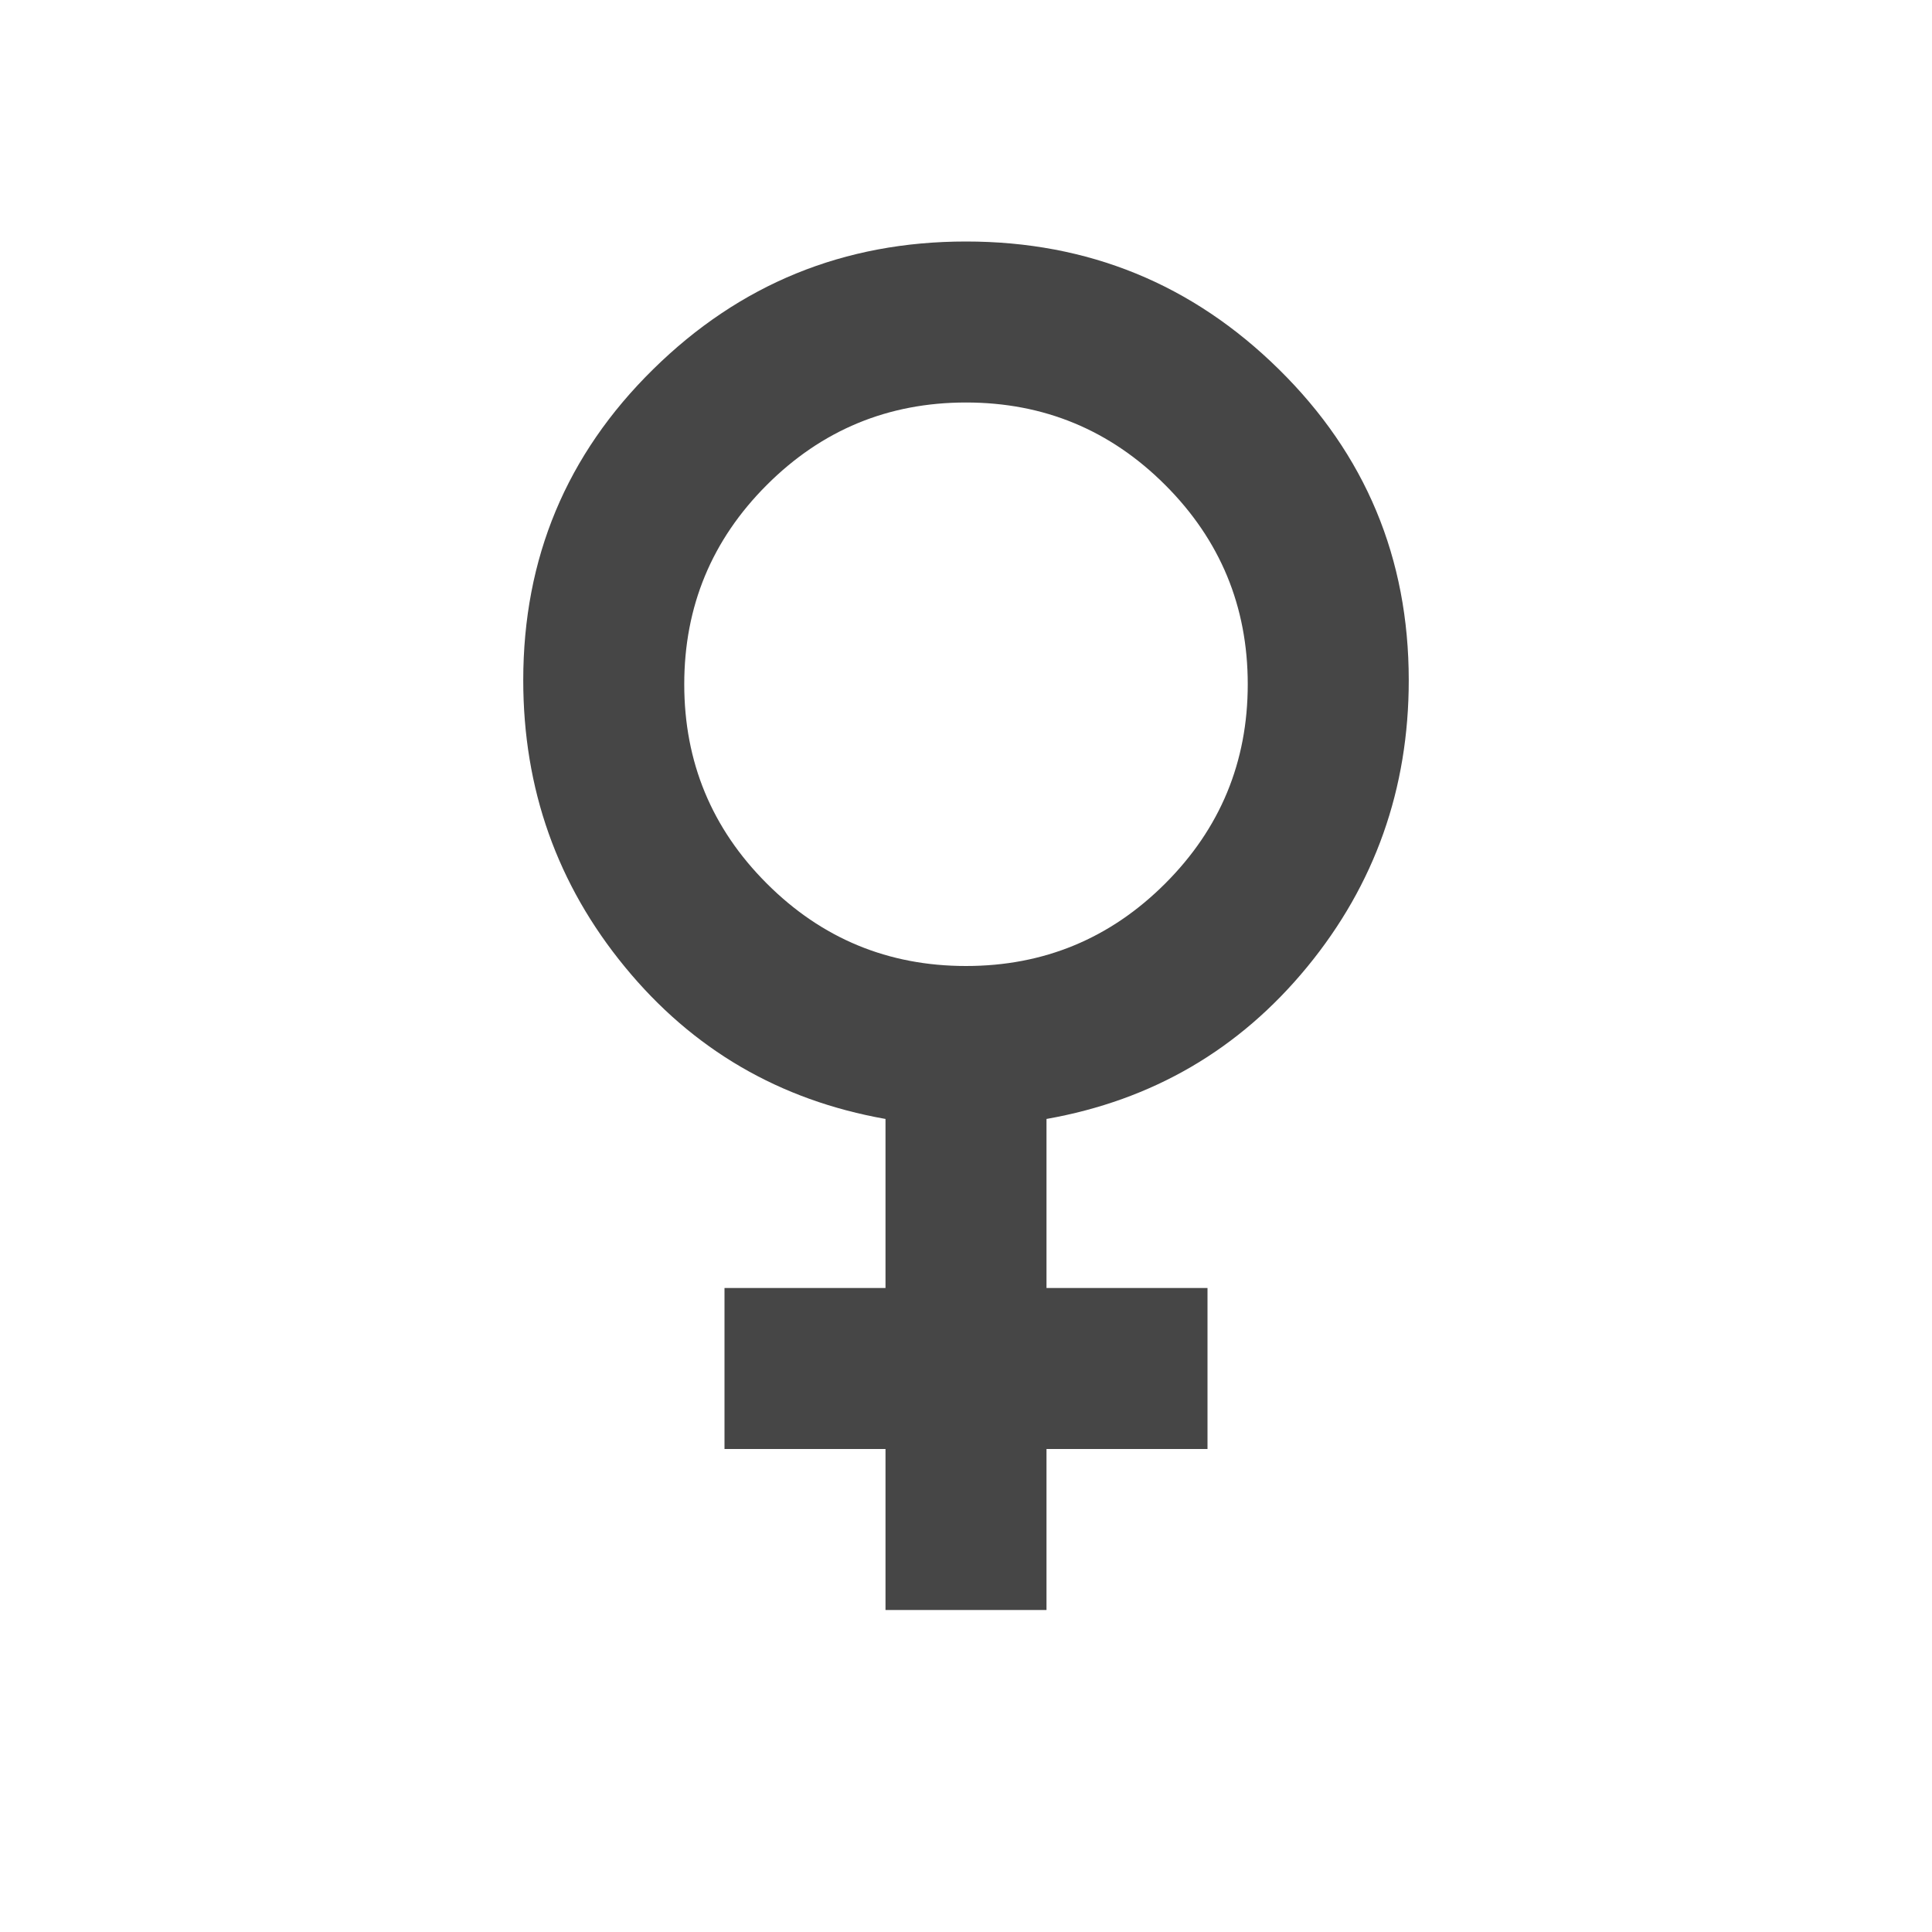
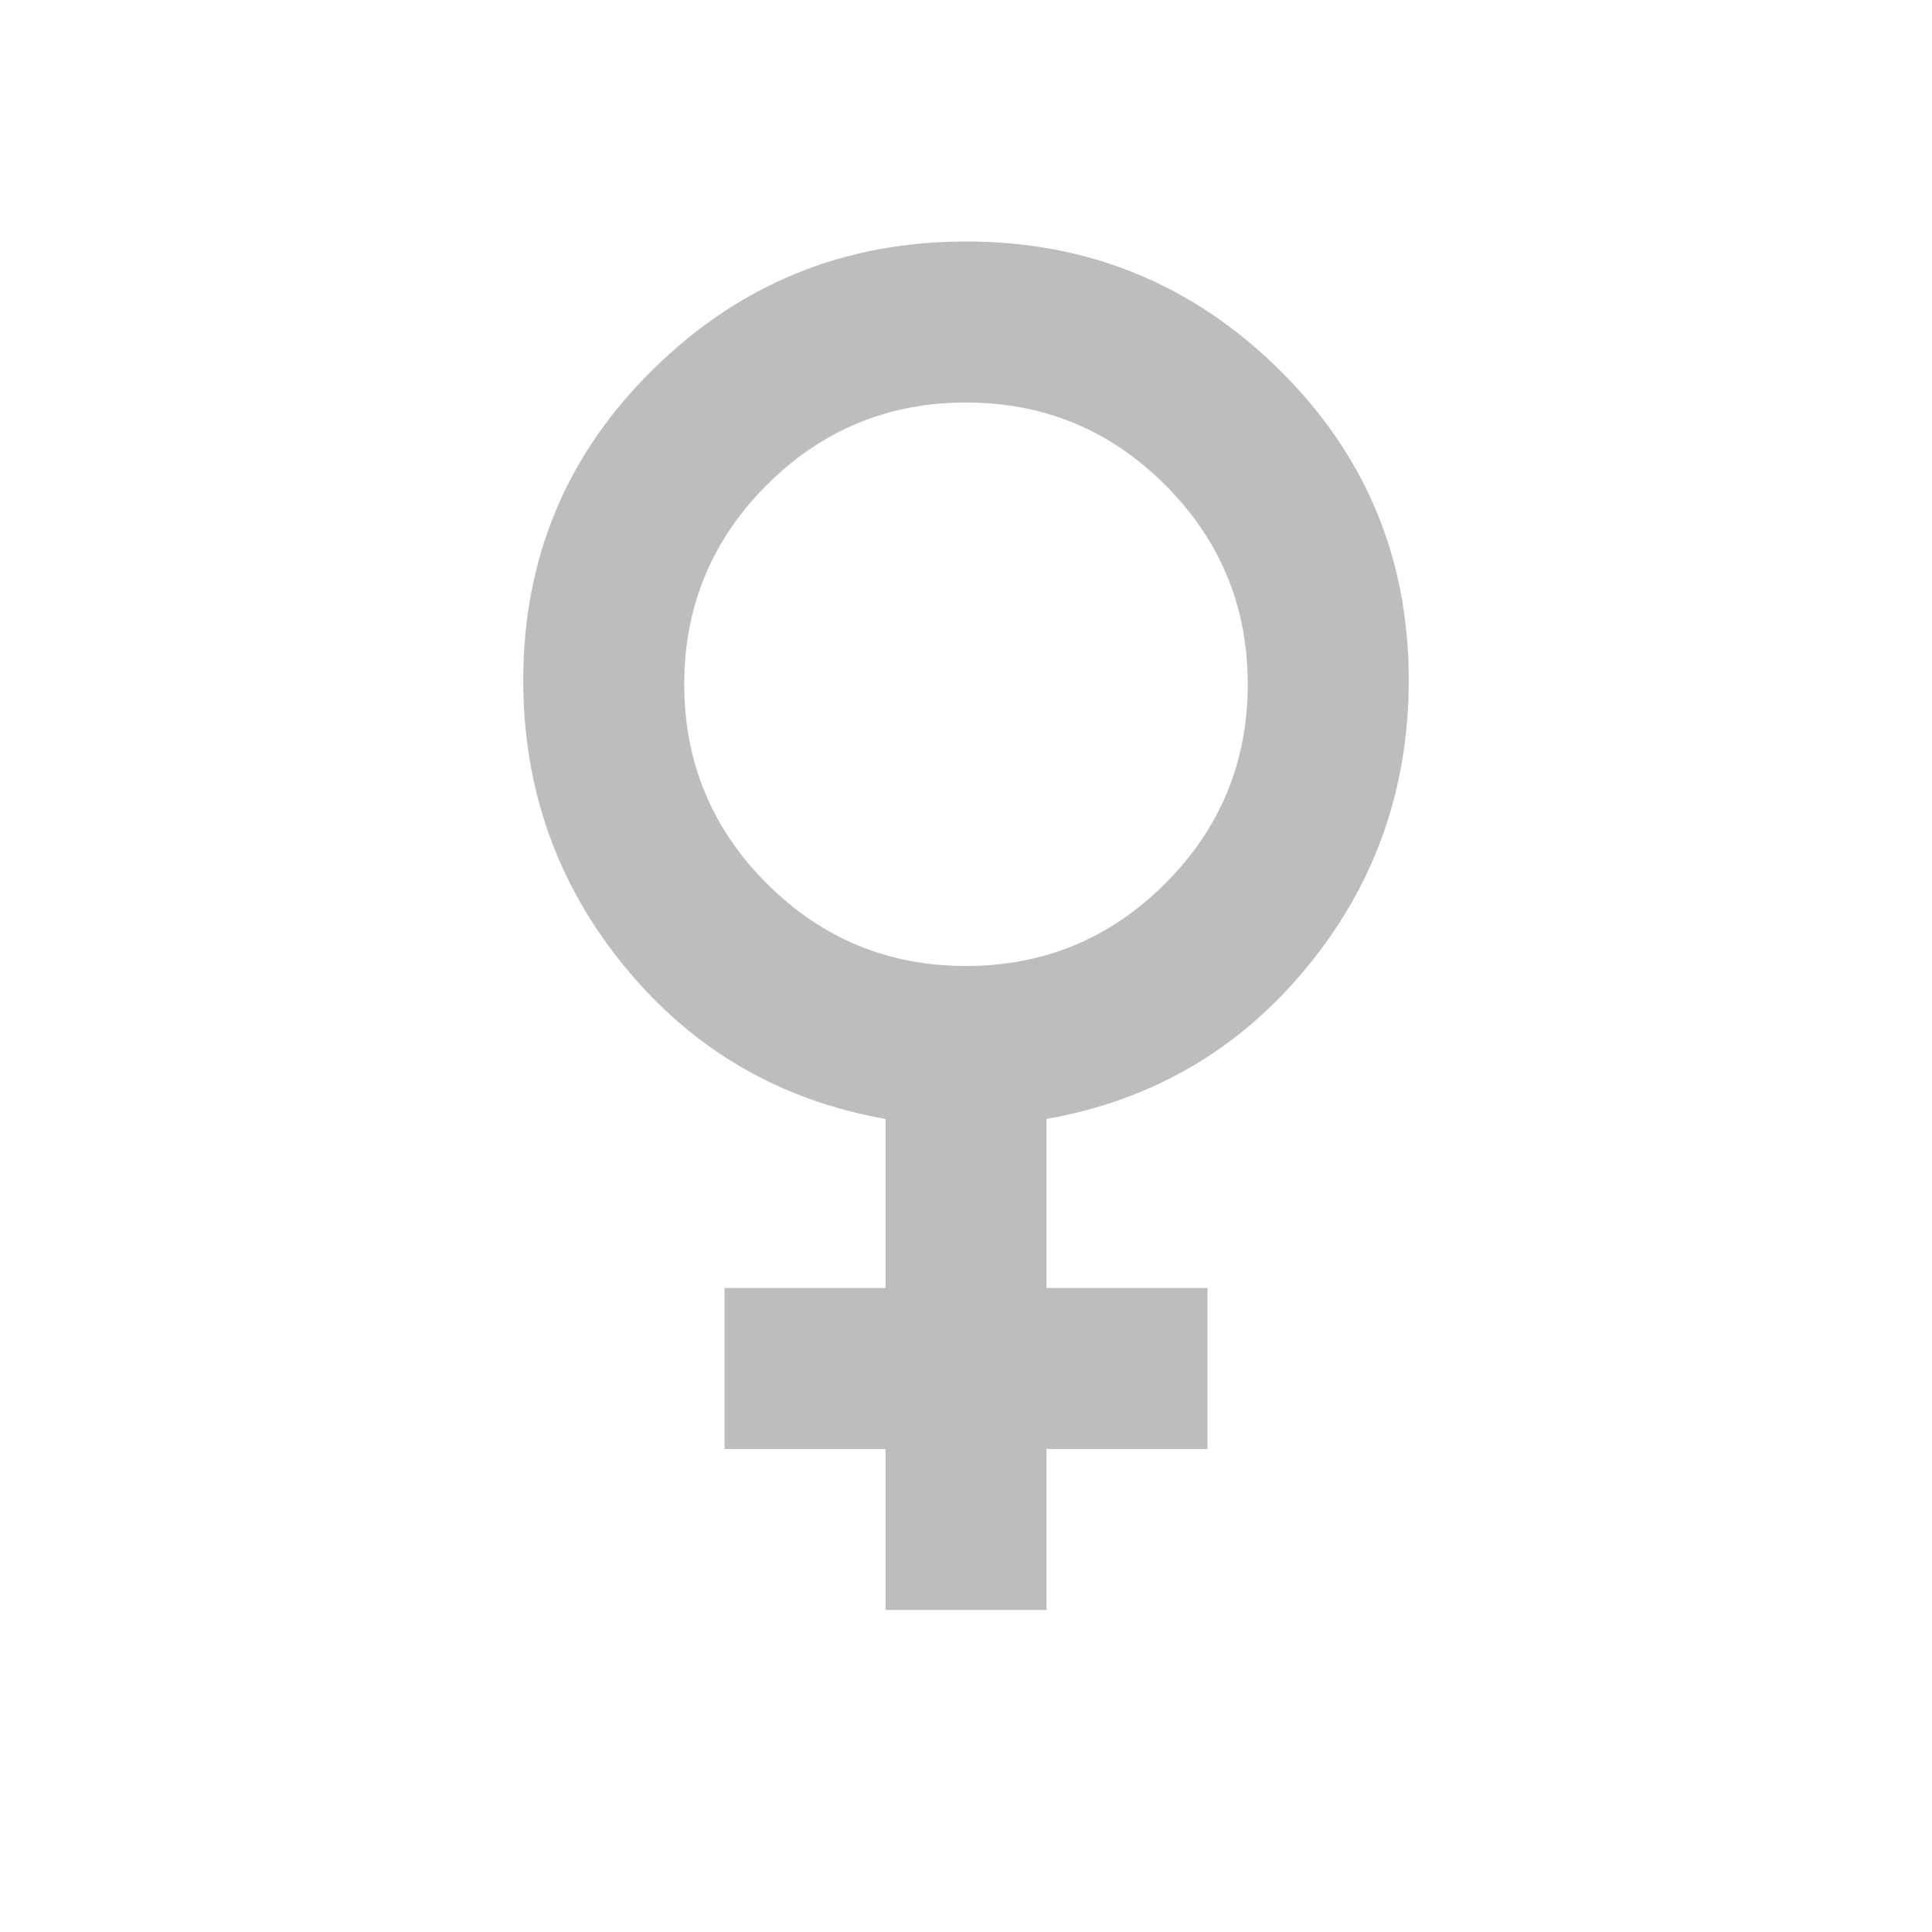
- <svg xmlns="http://www.w3.org/2000/svg" width="24" height="24" viewBox="0 0 24 24" fill="none">
-   <path d="M11 20V18H9V16H11V13.9C9.683 13.667 8.604 13.037 7.763 12.012C6.921 10.988 6.5 9.8 6.5 8.45C6.5 6.933 7.037 5.646 8.113 4.588C9.188 3.529 10.483 3 12 3C13.517 3 14.812 3.529 15.887 4.588C16.962 5.646 17.5 6.933 17.5 8.45C17.5 9.8 17.079 10.988 16.238 12.012C15.396 13.037 14.317 13.667 13 13.9V16H15V18H13V20H11ZM12 12C12.967 12 13.792 11.658 14.475 10.975C15.158 10.292 15.5 9.467 15.5 8.5C15.5 7.533 15.158 6.708 14.475 6.025C13.792 5.342 12.967 5 12 5C11.033 5 10.208 5.342 9.525 6.025C8.842 6.708 8.5 7.533 8.5 8.5C8.5 9.467 8.842 10.292 9.525 10.975C10.208 11.658 11.033 12 12 12Z" fill="#464646" />
+ <svg xmlns="http://www.w3.org/2000/svg" width="24" height="24" viewBox="0 0 24 24" fill="#BDBDBD">
+   <path d="M11 20V18H9V16H11V13.9C9.683 13.667 8.604 13.037 7.763 12.012C6.921 10.988 6.5 9.8 6.5 8.45C6.5 6.933 7.037 5.646 8.113 4.588C9.188 3.529 10.483 3 12 3C13.517 3 14.812 3.529 15.887 4.588C16.962 5.646 17.5 6.933 17.5 8.45C17.5 9.8 17.079 10.988 16.238 12.012C15.396 13.037 14.317 13.667 13 13.9V16H15V18H13V20H11ZM12 12C12.967 12 13.792 11.658 14.475 10.975C15.158 10.292 15.5 9.467 15.5 8.5C15.5 7.533 15.158 6.708 14.475 6.025C13.792 5.342 12.967 5 12 5C11.033 5 10.208 5.342 9.525 6.025C8.842 6.708 8.5 7.533 8.5 8.5C8.5 9.467 8.842 10.292 9.525 10.975C10.208 11.658 11.033 12 12 12Z" fill="#BDBDBD" />
</svg>
